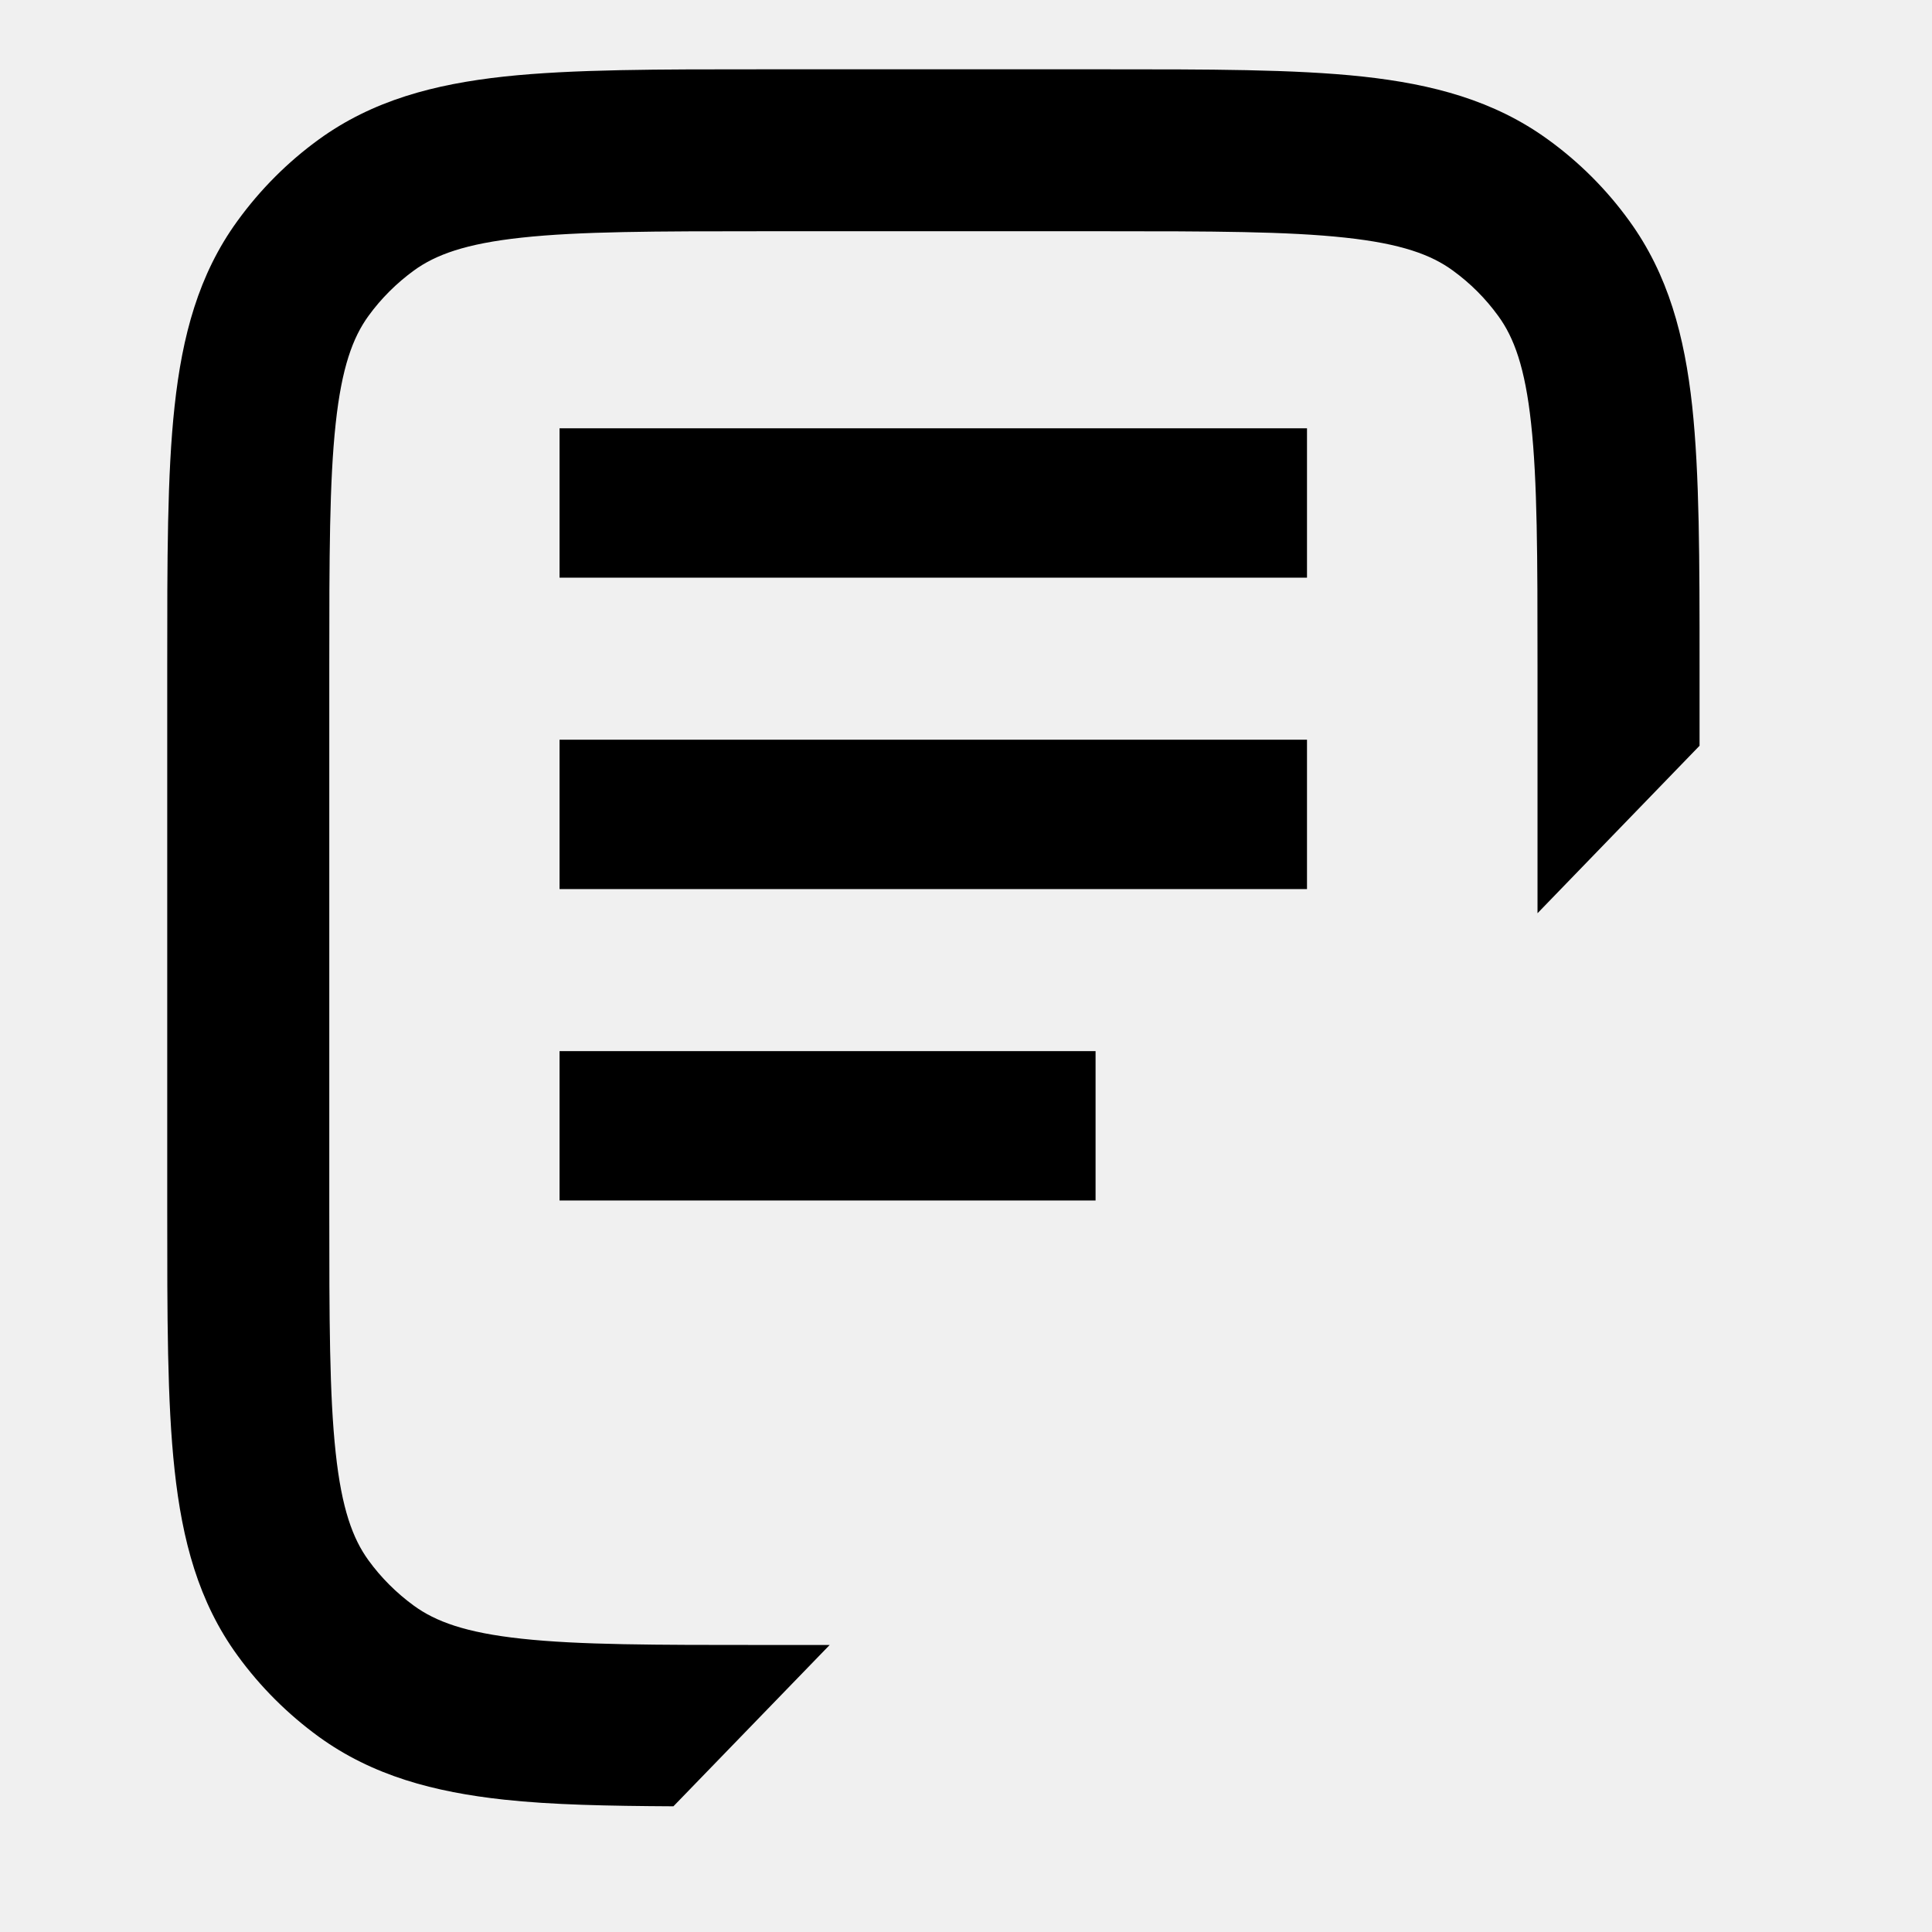
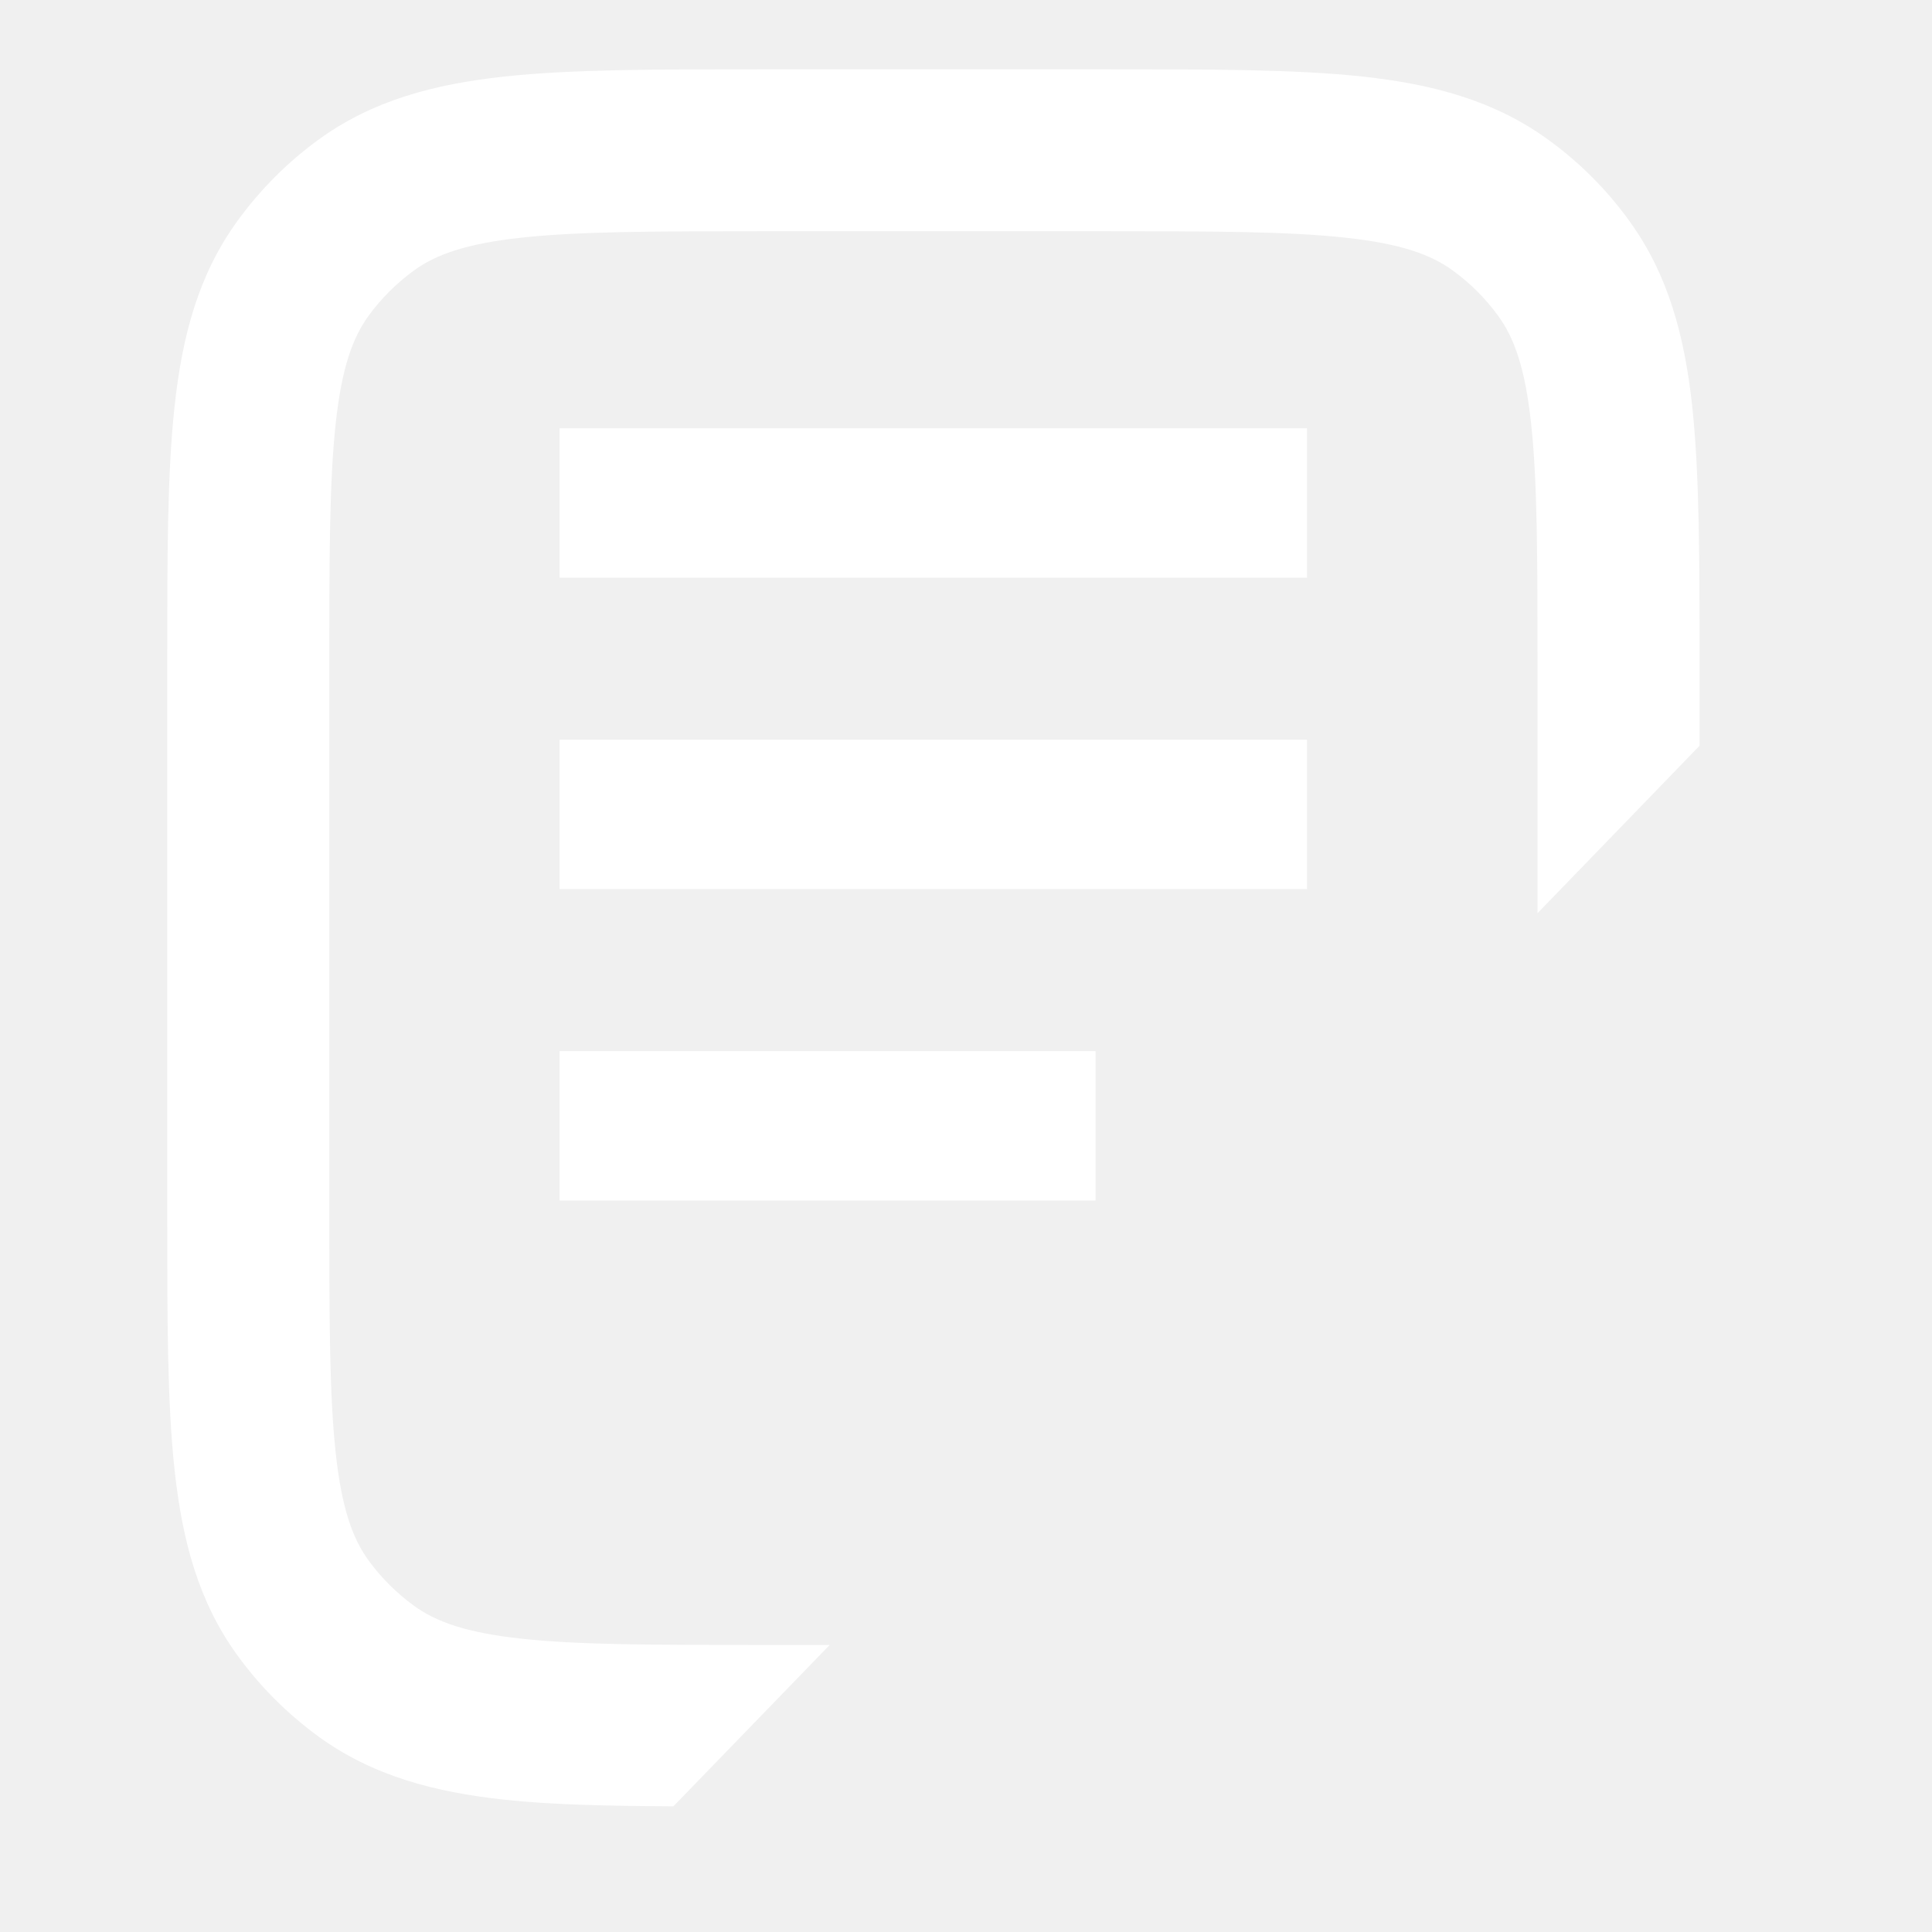
<svg xmlns="http://www.w3.org/2000/svg" width="16" height="16" viewBox="0 0 16 16" fill="none">
-   <path d="M10.824 3.547V4.784H4.634V3.547H10.824Z" fill="currentColor" />
-   <path d="M10.824 6.126V7.363H4.634V6.126H10.824Z" fill="currentColor" />
-   <path d="M9.073 8.705V9.942H4.634V8.705H9.073Z" fill="currentColor" />
-   <path d="M9.133 0.574C10.008 0.574 10.718 0.573 11.285 0.634C11.864 0.697 12.374 0.832 12.819 1.155C13.078 1.342 13.306 1.57 13.493 1.829C13.816 2.274 13.951 2.784 14.014 3.363C14.075 3.93 14.075 4.64 14.075 5.515V6.176L12.733 7.563V5.515C12.733 4.611 12.732 3.986 12.68 3.508C12.63 3.043 12.538 2.795 12.408 2.617C12.303 2.472 12.176 2.345 12.031 2.24C11.853 2.11 11.605 2.018 11.14 1.968C10.662 1.916 10.037 1.915 9.133 1.915H6.327C5.423 1.915 4.798 1.916 4.32 1.968C3.855 2.018 3.607 2.11 3.428 2.24C3.284 2.345 3.156 2.472 3.051 2.617C2.922 2.795 2.83 3.043 2.78 3.508C2.728 3.986 2.727 4.611 2.727 5.515V10.023C2.727 10.927 2.728 11.553 2.78 12.031C2.83 12.496 2.922 12.743 3.051 12.921C3.156 13.066 3.284 13.193 3.428 13.298C3.607 13.428 3.854 13.521 4.32 13.571C4.798 13.623 5.423 13.623 6.327 13.623H6.871L5.577 14.959C5.035 14.956 4.57 14.947 4.175 14.904C3.595 14.841 3.086 14.706 2.64 14.383C2.382 14.195 2.154 13.968 1.967 13.71C1.643 13.265 1.509 12.755 1.446 12.175C1.384 11.608 1.385 10.897 1.385 10.023V5.515C1.385 4.64 1.384 3.93 1.446 3.363C1.509 2.784 1.643 2.274 1.967 1.829C2.154 1.571 2.382 1.342 2.64 1.155C3.085 0.832 3.595 0.697 4.175 0.634C4.742 0.573 5.452 0.574 6.327 0.574H9.133Z" fill="currentColor" />
+   <path d="M10.824 3.547V4.784H4.634V3.547H10.824Z" fill="#FFFFFF" />
+   <path d="M10.824 6.126V7.363H4.634V6.126H10.824Z" fill="#FFFFFF" />
+   <path d="M9.073 8.705V9.942H4.634V8.705H9.073Z" fill="#FFFFFF" />
+   <path d="M9.133 0.574C10.008 0.574 10.718 0.573 11.285 0.634C11.864 0.697 12.374 0.832 12.819 1.155C13.078 1.342 13.306 1.57 13.493 1.829C13.816 2.274 13.951 2.784 14.014 3.363C14.075 3.93 14.075 4.64 14.075 5.515V6.176L12.733 7.563V5.515C12.733 4.611 12.732 3.986 12.68 3.508C12.63 3.043 12.538 2.795 12.408 2.617C12.303 2.472 12.176 2.345 12.031 2.24C11.853 2.11 11.605 2.018 11.14 1.968C10.662 1.916 10.037 1.915 9.133 1.915H6.327C5.423 1.915 4.798 1.916 4.32 1.968C3.855 2.018 3.607 2.11 3.428 2.24C3.284 2.345 3.156 2.472 3.051 2.617C2.922 2.795 2.83 3.043 2.78 3.508C2.728 3.986 2.727 4.611 2.727 5.515V10.023C2.727 10.927 2.728 11.553 2.78 12.031C2.83 12.496 2.922 12.743 3.051 12.921C3.156 13.066 3.284 13.193 3.428 13.298C3.607 13.428 3.854 13.521 4.32 13.571C4.798 13.623 5.423 13.623 6.327 13.623H6.871L5.577 14.959C5.035 14.956 4.57 14.947 4.175 14.904C3.595 14.841 3.086 14.706 2.64 14.383C2.382 14.195 2.154 13.968 1.967 13.71C1.643 13.265 1.509 12.755 1.446 12.175C1.384 11.608 1.385 10.897 1.385 10.023V5.515C1.385 4.64 1.384 3.93 1.446 3.363C1.509 2.784 1.643 2.274 1.967 1.829C2.154 1.571 2.382 1.342 2.64 1.155C3.085 0.832 3.595 0.697 4.175 0.634C4.742 0.573 5.452 0.574 6.327 0.574H9.133Z" fill="#FFFFFF" />
</svg>
